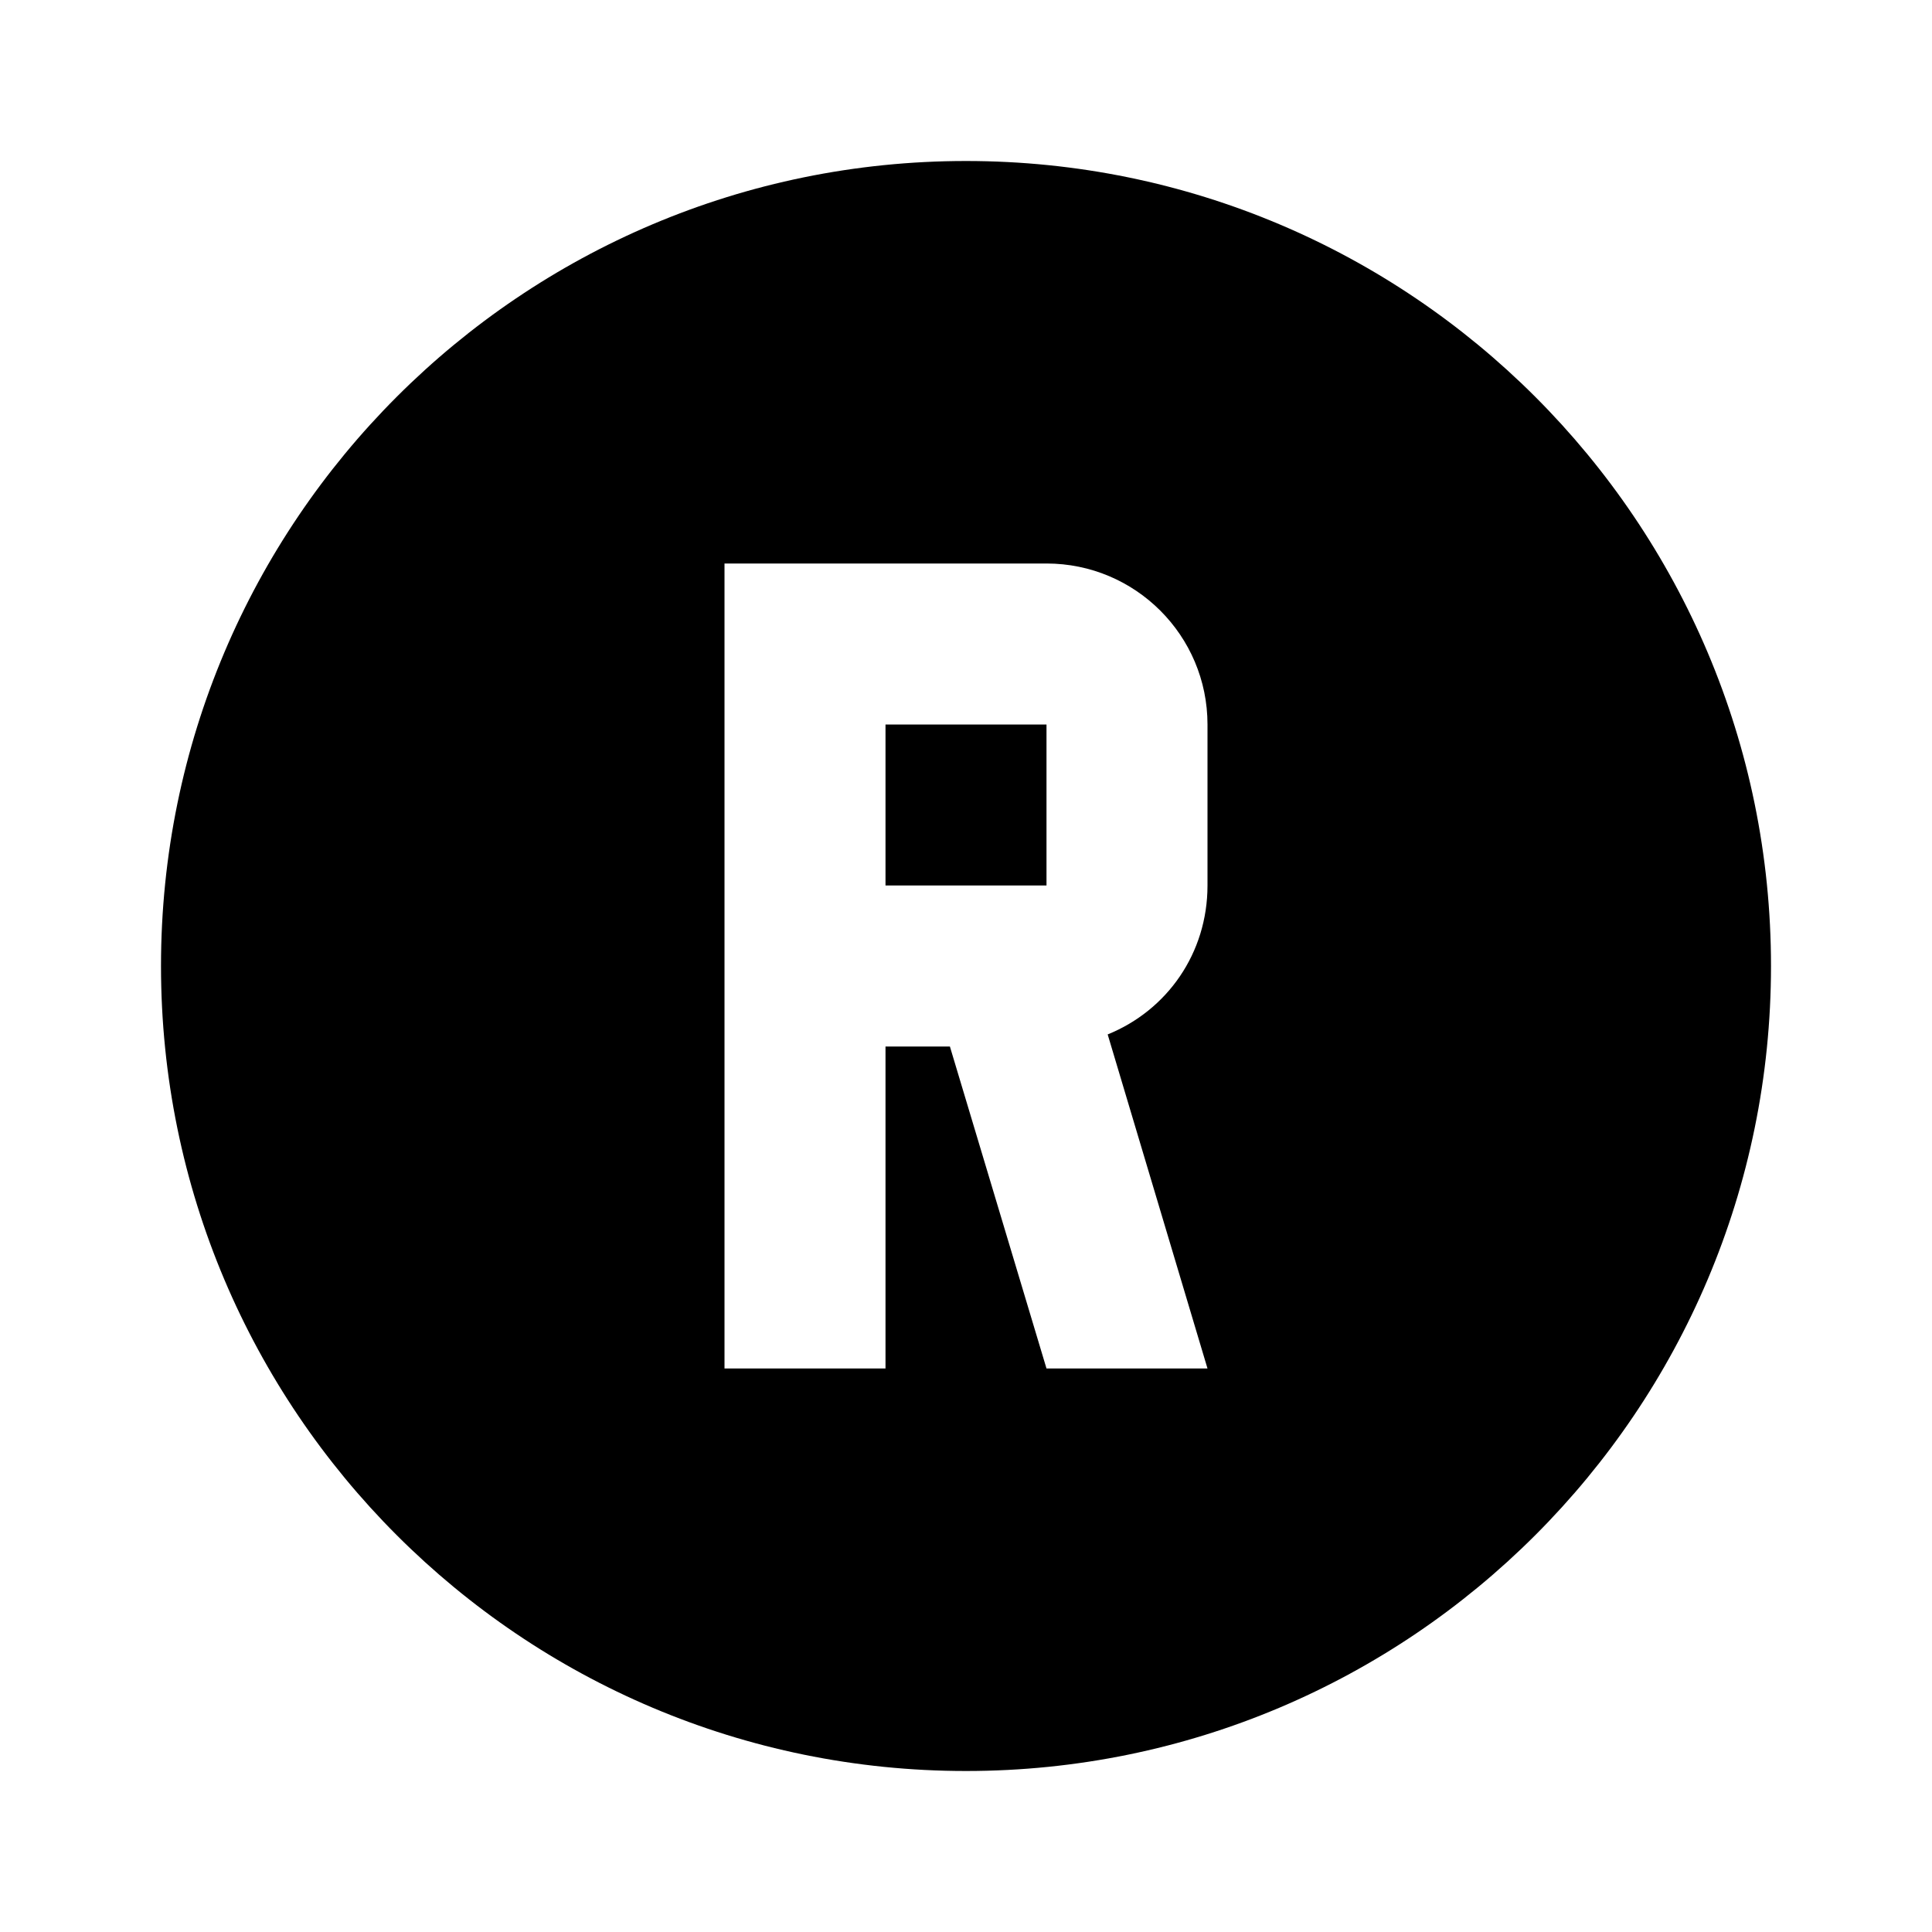
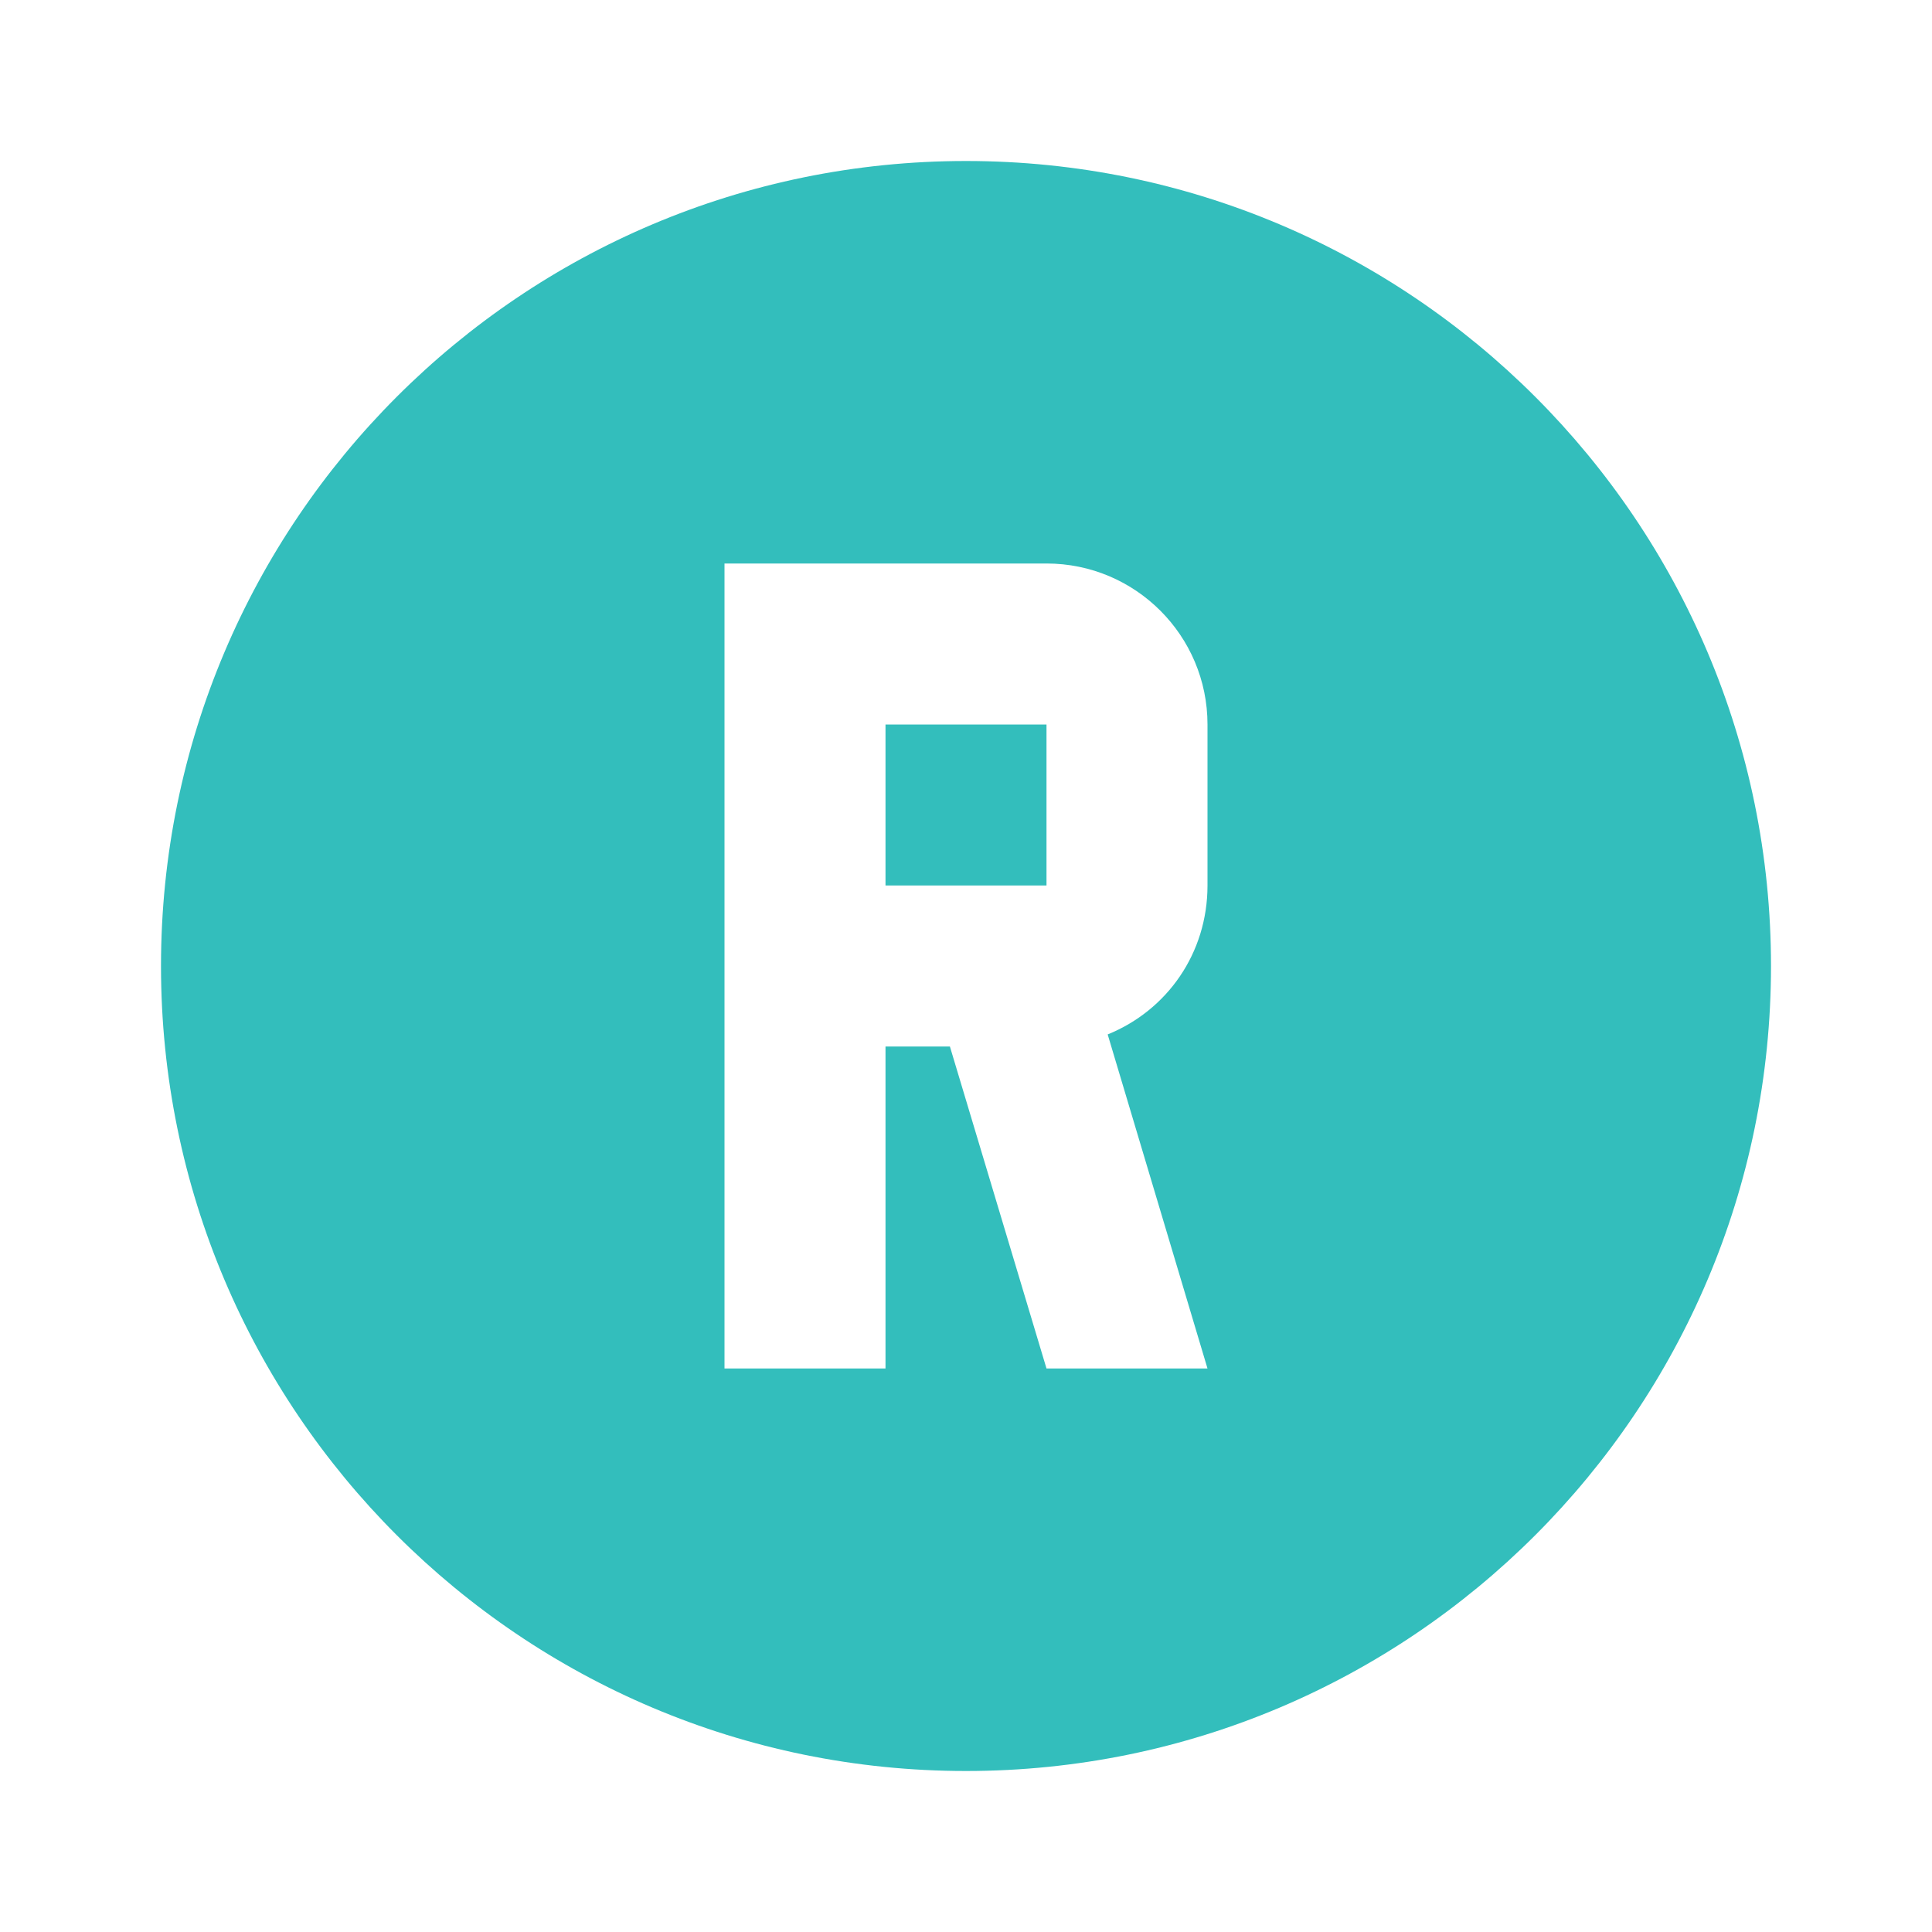
- <svg xmlns="http://www.w3.org/2000/svg" viewBox="0 0 24 24">
+ <svg xmlns="http://www.w3.org/2000/svg" fill="#33bebc" viewBox="0 0 24 24">
  <path d="M9,7V17H11V13H11.8L13,17H15L13.76,12.85C14.5,12.55 15,11.84 15,11V9A2,2 0 0,0 13,7H9M11,9H13V11H11V9M12,2A10,10 0 0,1 22,12A10,10 0 0,1 12,22A10,10 0 0,1 2,12A10,10 0 0,1 12,2Z" />
</svg>
